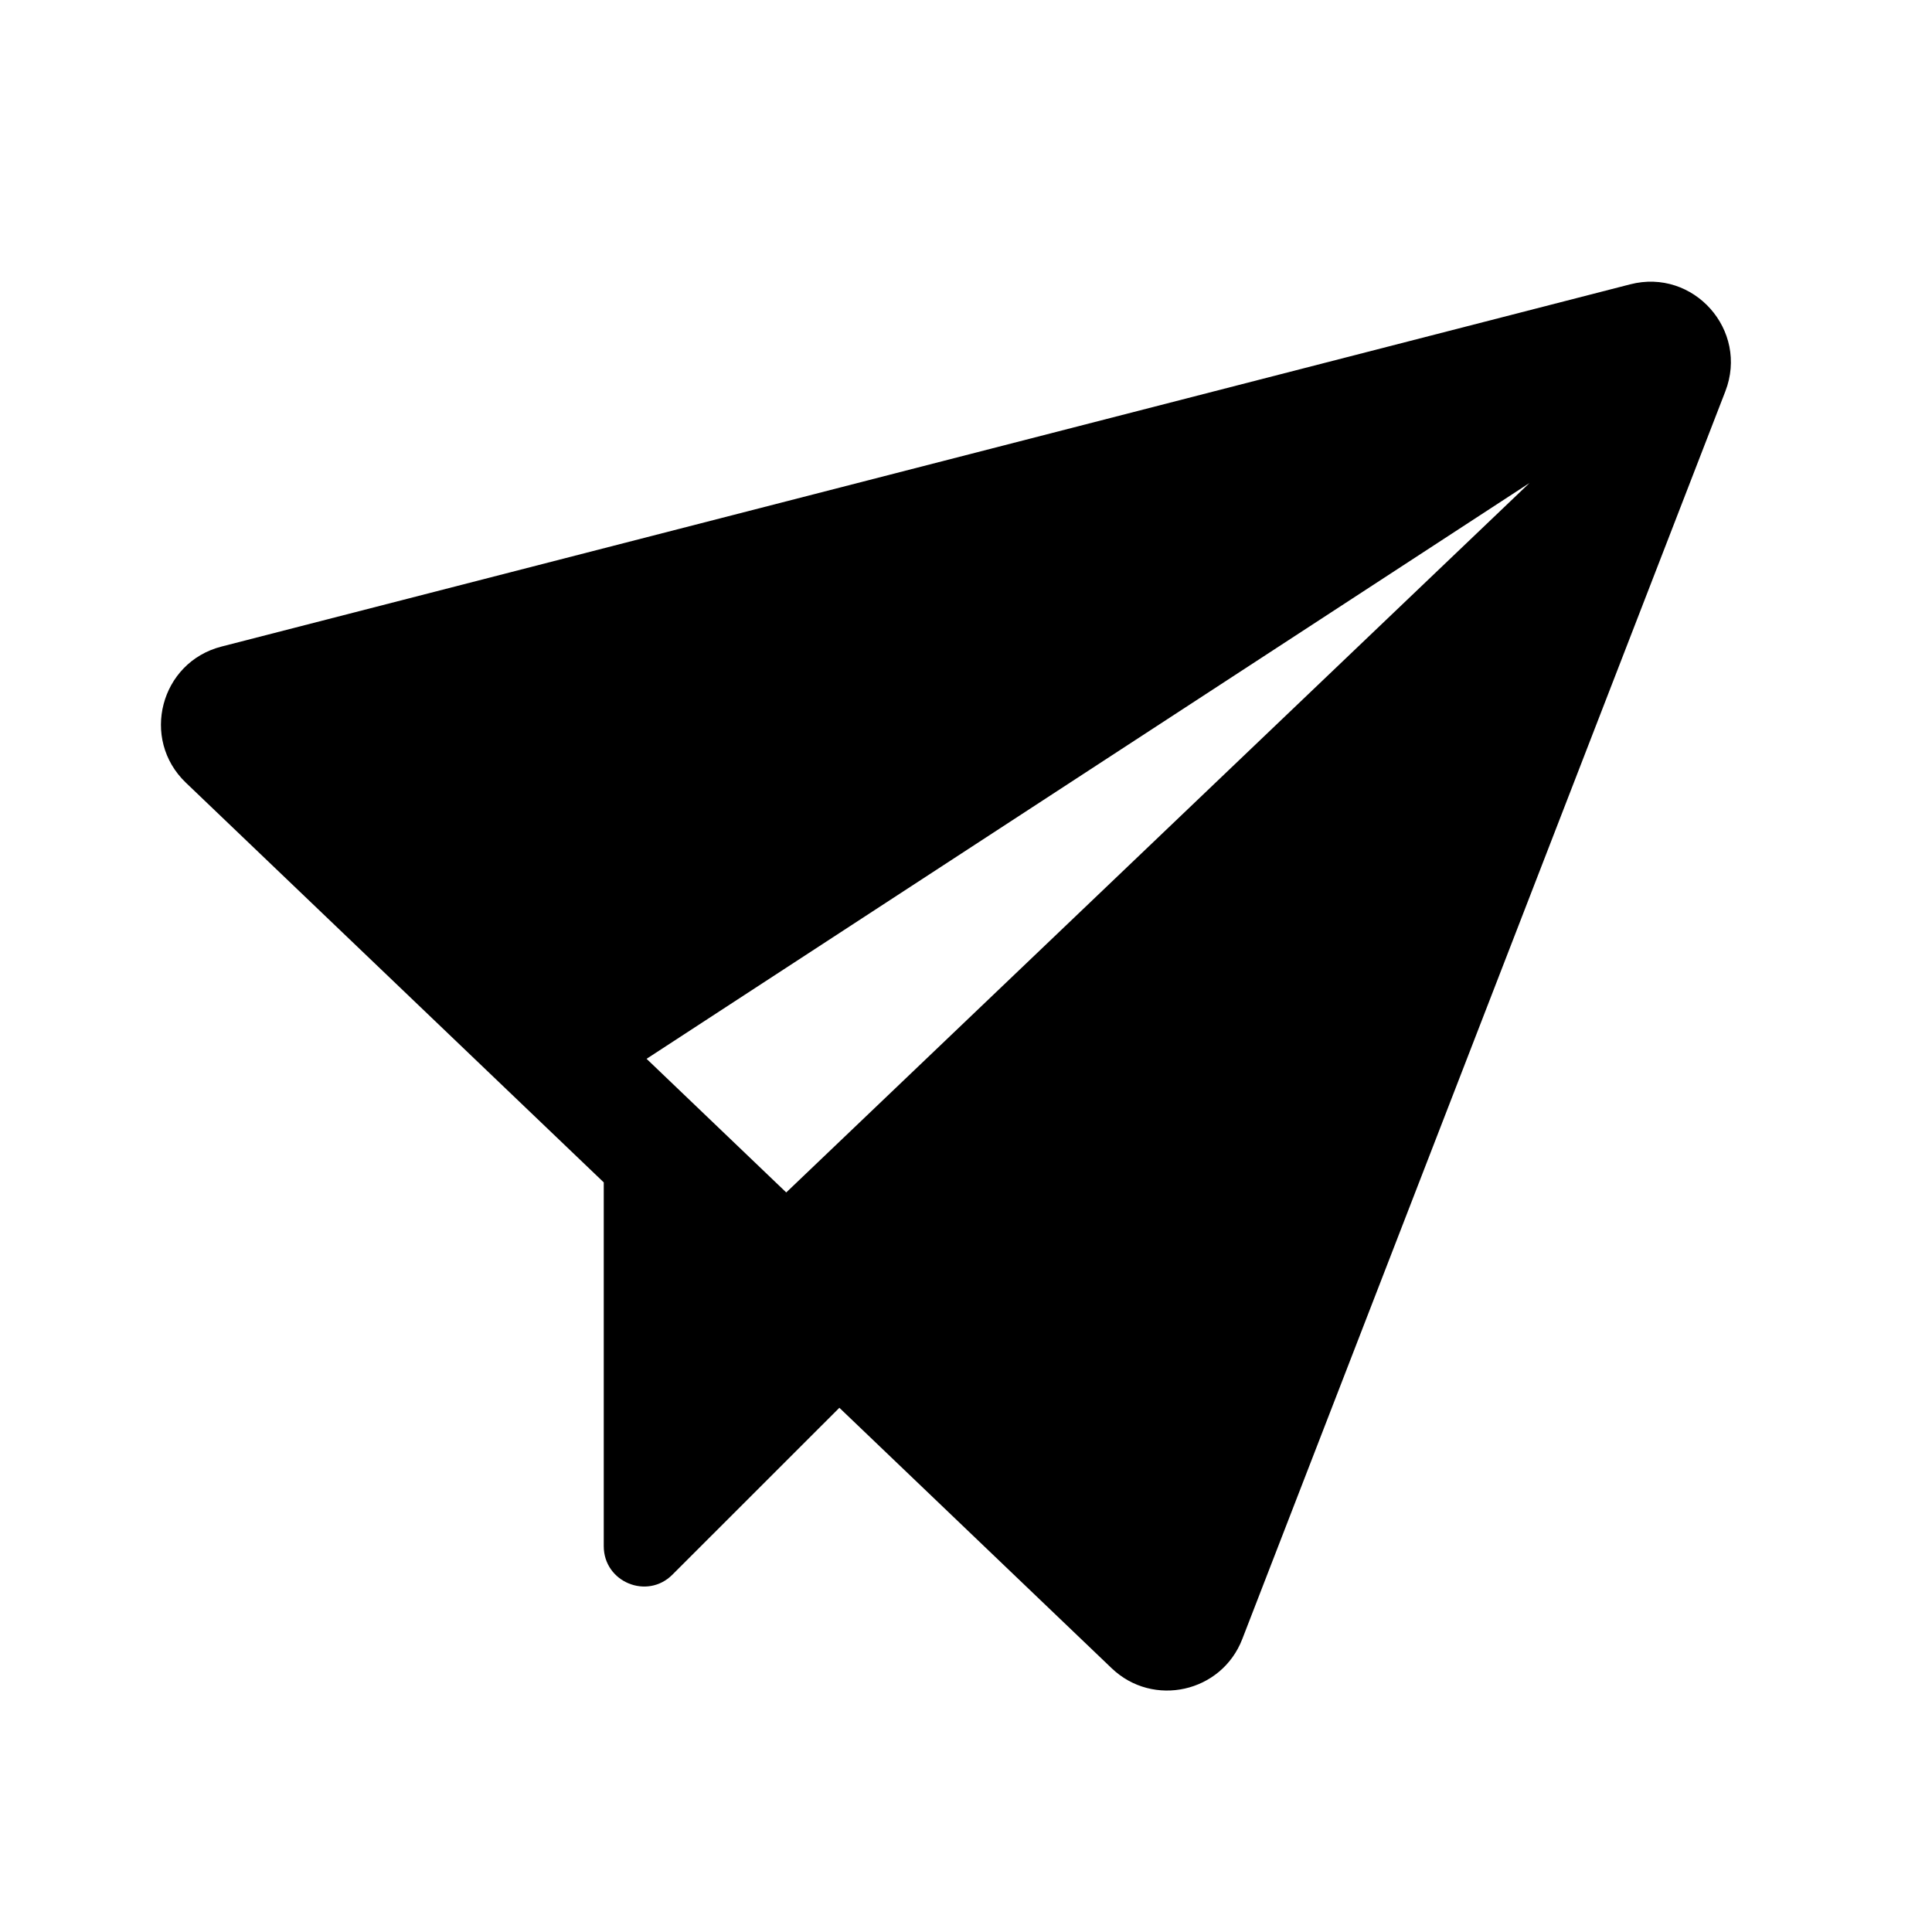
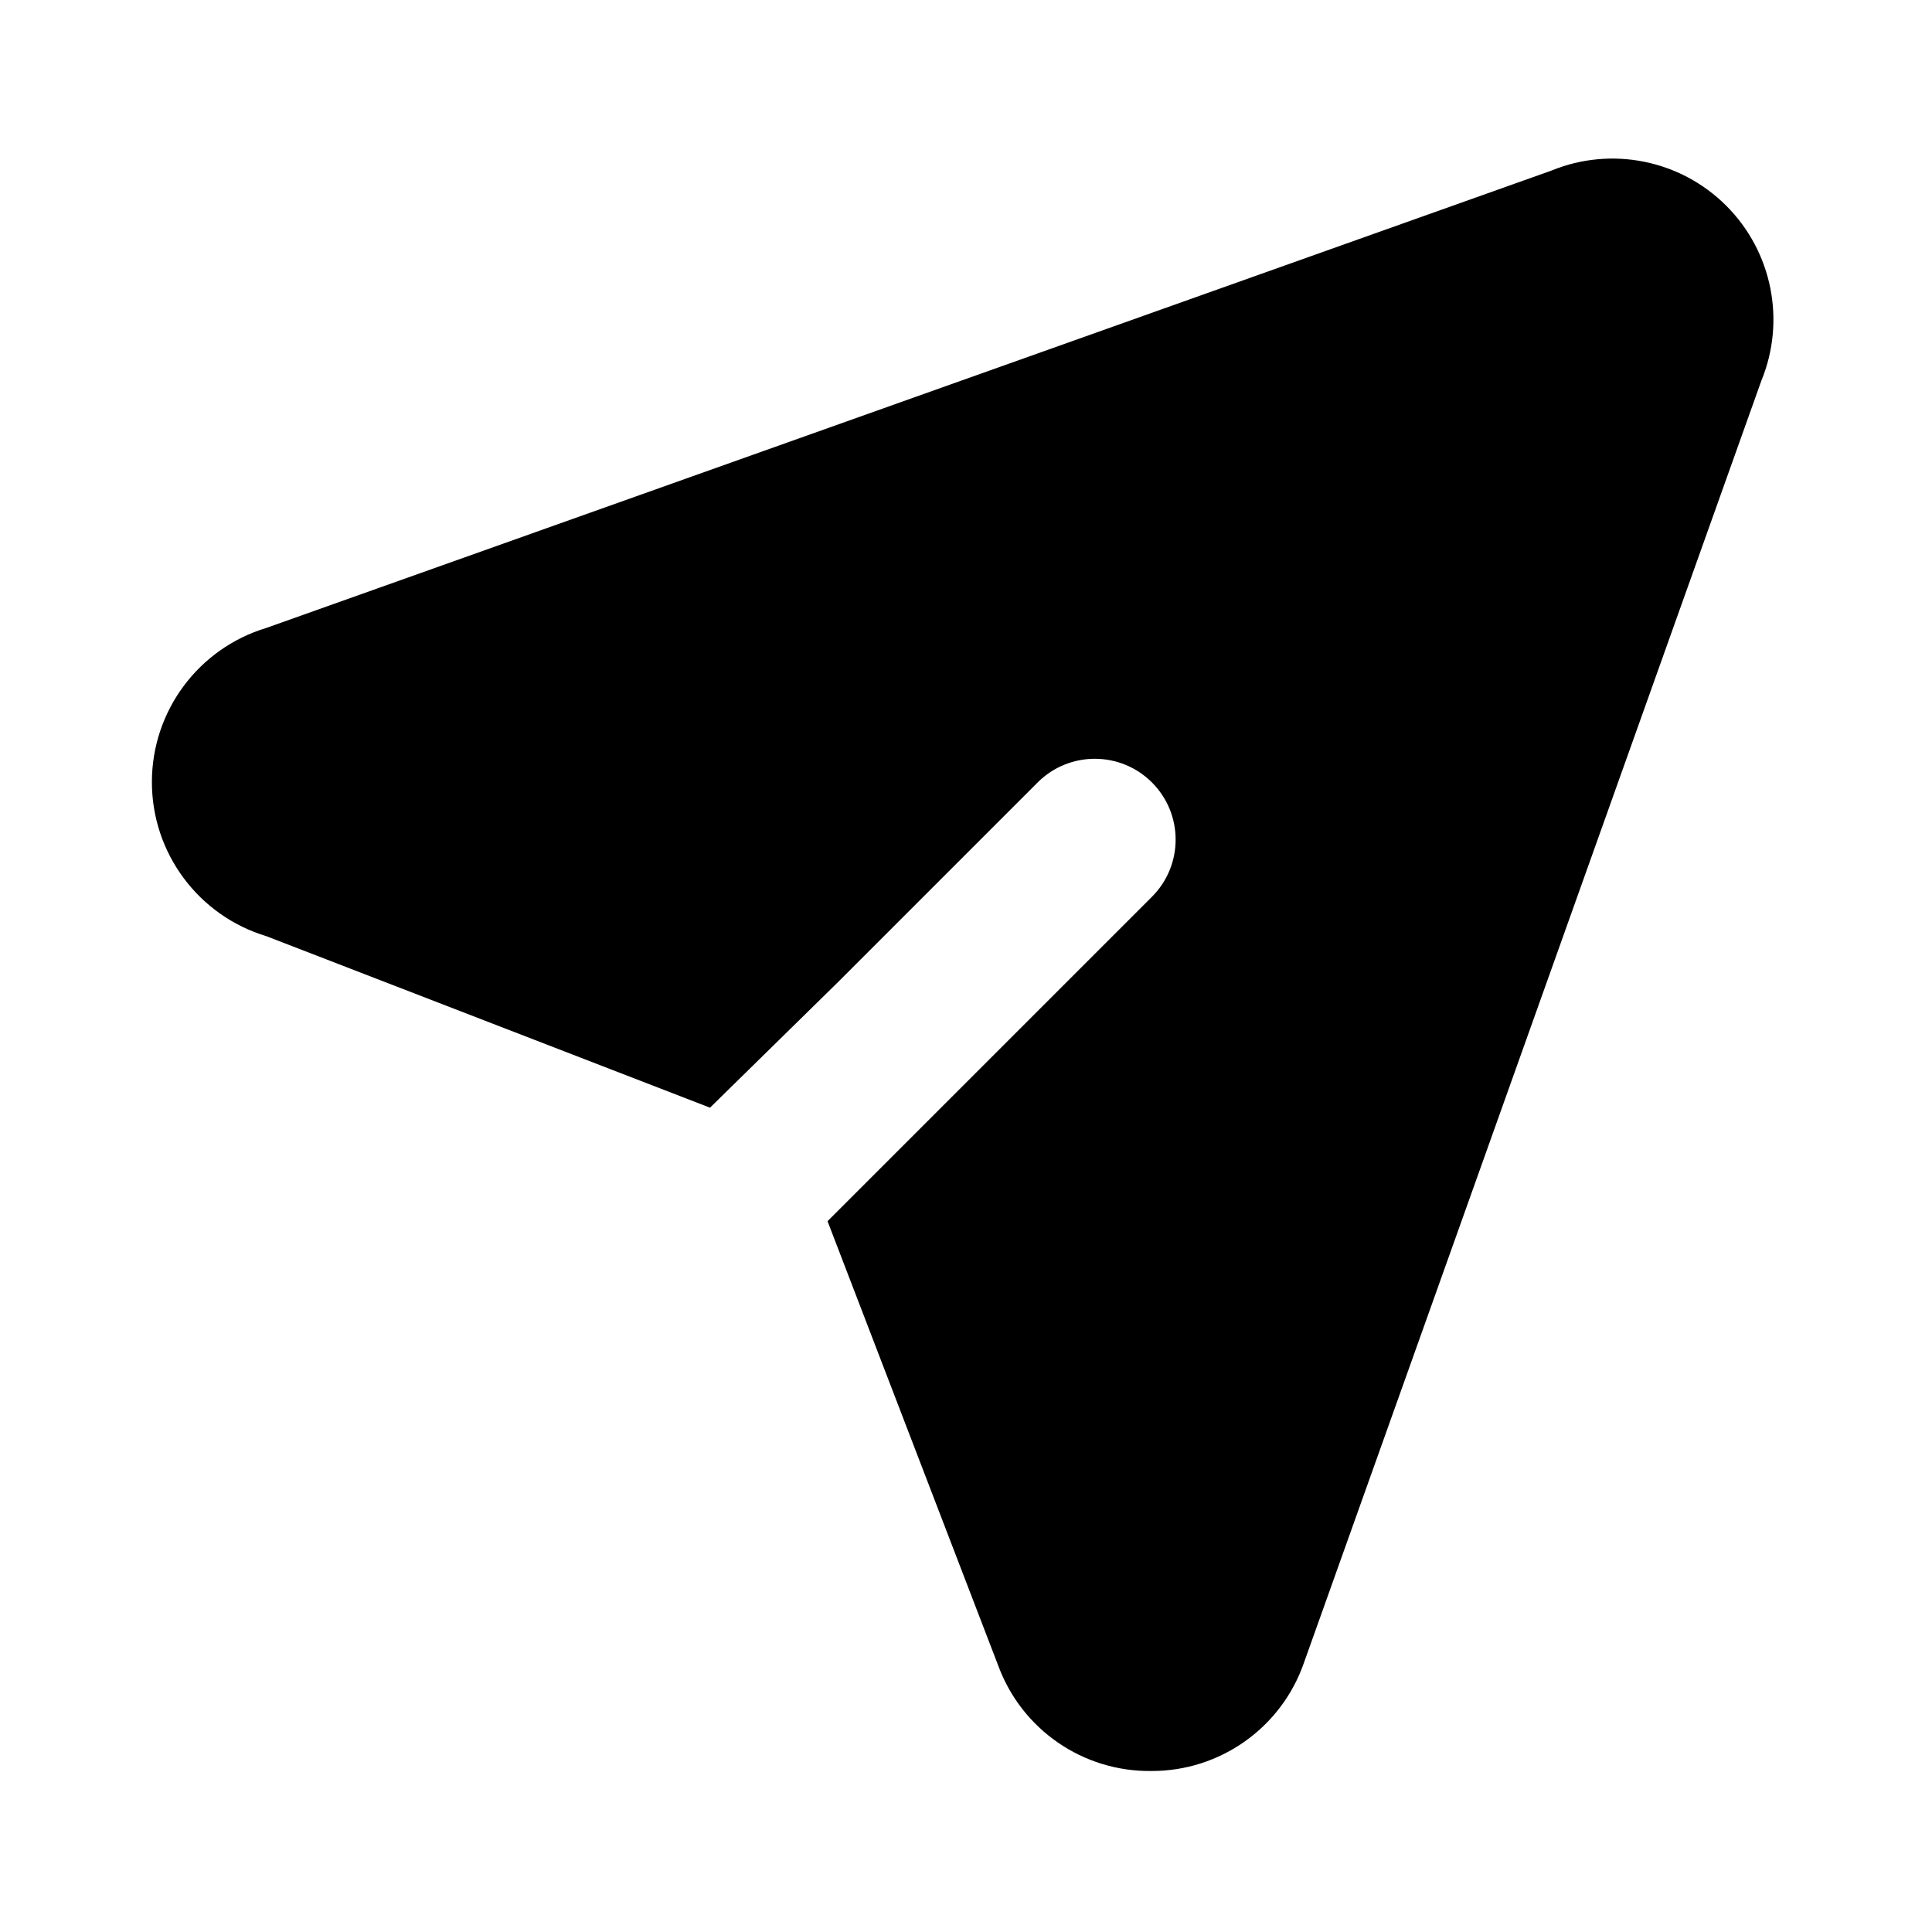
- <svg xmlns="http://www.w3.org/2000/svg" width="800px" height="800px" viewBox="0 0 24 24" version="1.1">
-   <g id="页面-1" stroke="none" stroke-width="1" fill="none" fill-rule="evenodd">
-     <g id="System" transform="translate(-1104, -48)" fill-rule="nonzero">
-       <g id="send_plane_fill" transform="translate(1104, 48)">
-         <path d="M24,0 L24,24 L0,24 L0,0 L24,0 Z M12.593,23.258 L12.582,23.26 L12.511,23.295 L12.492,23.299 L12.492,23.299 L12.477,23.295 L12.406,23.26 C12.396,23.256 12.387,23.259 12.382,23.265 L12.378,23.276 L12.361,23.703 L12.366,23.723 L12.377,23.736 L12.48,23.81 L12.495,23.814 L12.495,23.814 L12.507,23.81 L12.611,23.736 L12.623,23.72 L12.623,23.72 L12.627,23.703 L12.61,23.276 C12.608,23.266 12.601,23.259 12.593,23.258 L12.593,23.258 Z M12.858,23.145 L12.845,23.147 L12.66,23.24 L12.65,23.25 L12.65,23.25 L12.647,23.261 L12.665,23.691 L12.67,23.703 L12.67,23.703 L12.678,23.71 L12.879,23.803 C12.891,23.807 12.902,23.803 12.908,23.795 L12.912,23.781 L12.878,23.167 C12.875,23.155 12.867,23.147 12.858,23.145 L12.858,23.145 Z M12.143,23.147 C12.133,23.142 12.122,23.145 12.116,23.153 L12.11,23.167 L12.076,23.781 C12.075,23.793 12.083,23.802 12.093,23.805 L12.108,23.803 L12.309,23.71 L12.319,23.702 L12.319,23.702 L12.323,23.691 L12.34,23.261 L12.337,23.249 L12.337,23.249 L12.328,23.24 L12.143,23.147 Z" id="MingCute" fill-rule="nonzero">
- 
- </path>
-         <path d="M21.433,4.861 L15.432,20.361 C15.175,21.026 14.324,21.216 13.809,20.723 L10.427,17.488 L8.353,19.561 C8.039,19.876 7.5,19.653 7.5,19.207 L7.5,14.688 L2.309,9.723 C1.742,9.181 1.991,8.227 2.751,8.032 L20.251,3.532 C21.039,3.329 21.726,4.102 21.433,4.861 Z M19,6 L8.032,13.153 L9.767,14.813 L19,6 Z" id="形状" fill="#000">
- 
- </path>
-       </g>
-     </g>
-   </g>
+ <svg xmlns="http://www.w3.org/2000/svg" width="800px" height="800px" viewBox="0 0 24 24" id="send-alt" class="icon glyph">
+   <path d="M21.88,4.73,16.2,20.65A2,2,0,0,1,14.3,22h0a2,2,0,0,1-1.9-1.31l-2.12-5.52,1.54-1.54,2.49-2.49a1,1,0,1,0-1.42-1.42l-2.49,2.49L8.82,13.76,3.31,11.63a2,2,0,0,1,0-3.83L19.27,2.12a2,2,0,0,1,2.61,2.61Z" style="fill:#000" />
</svg>
